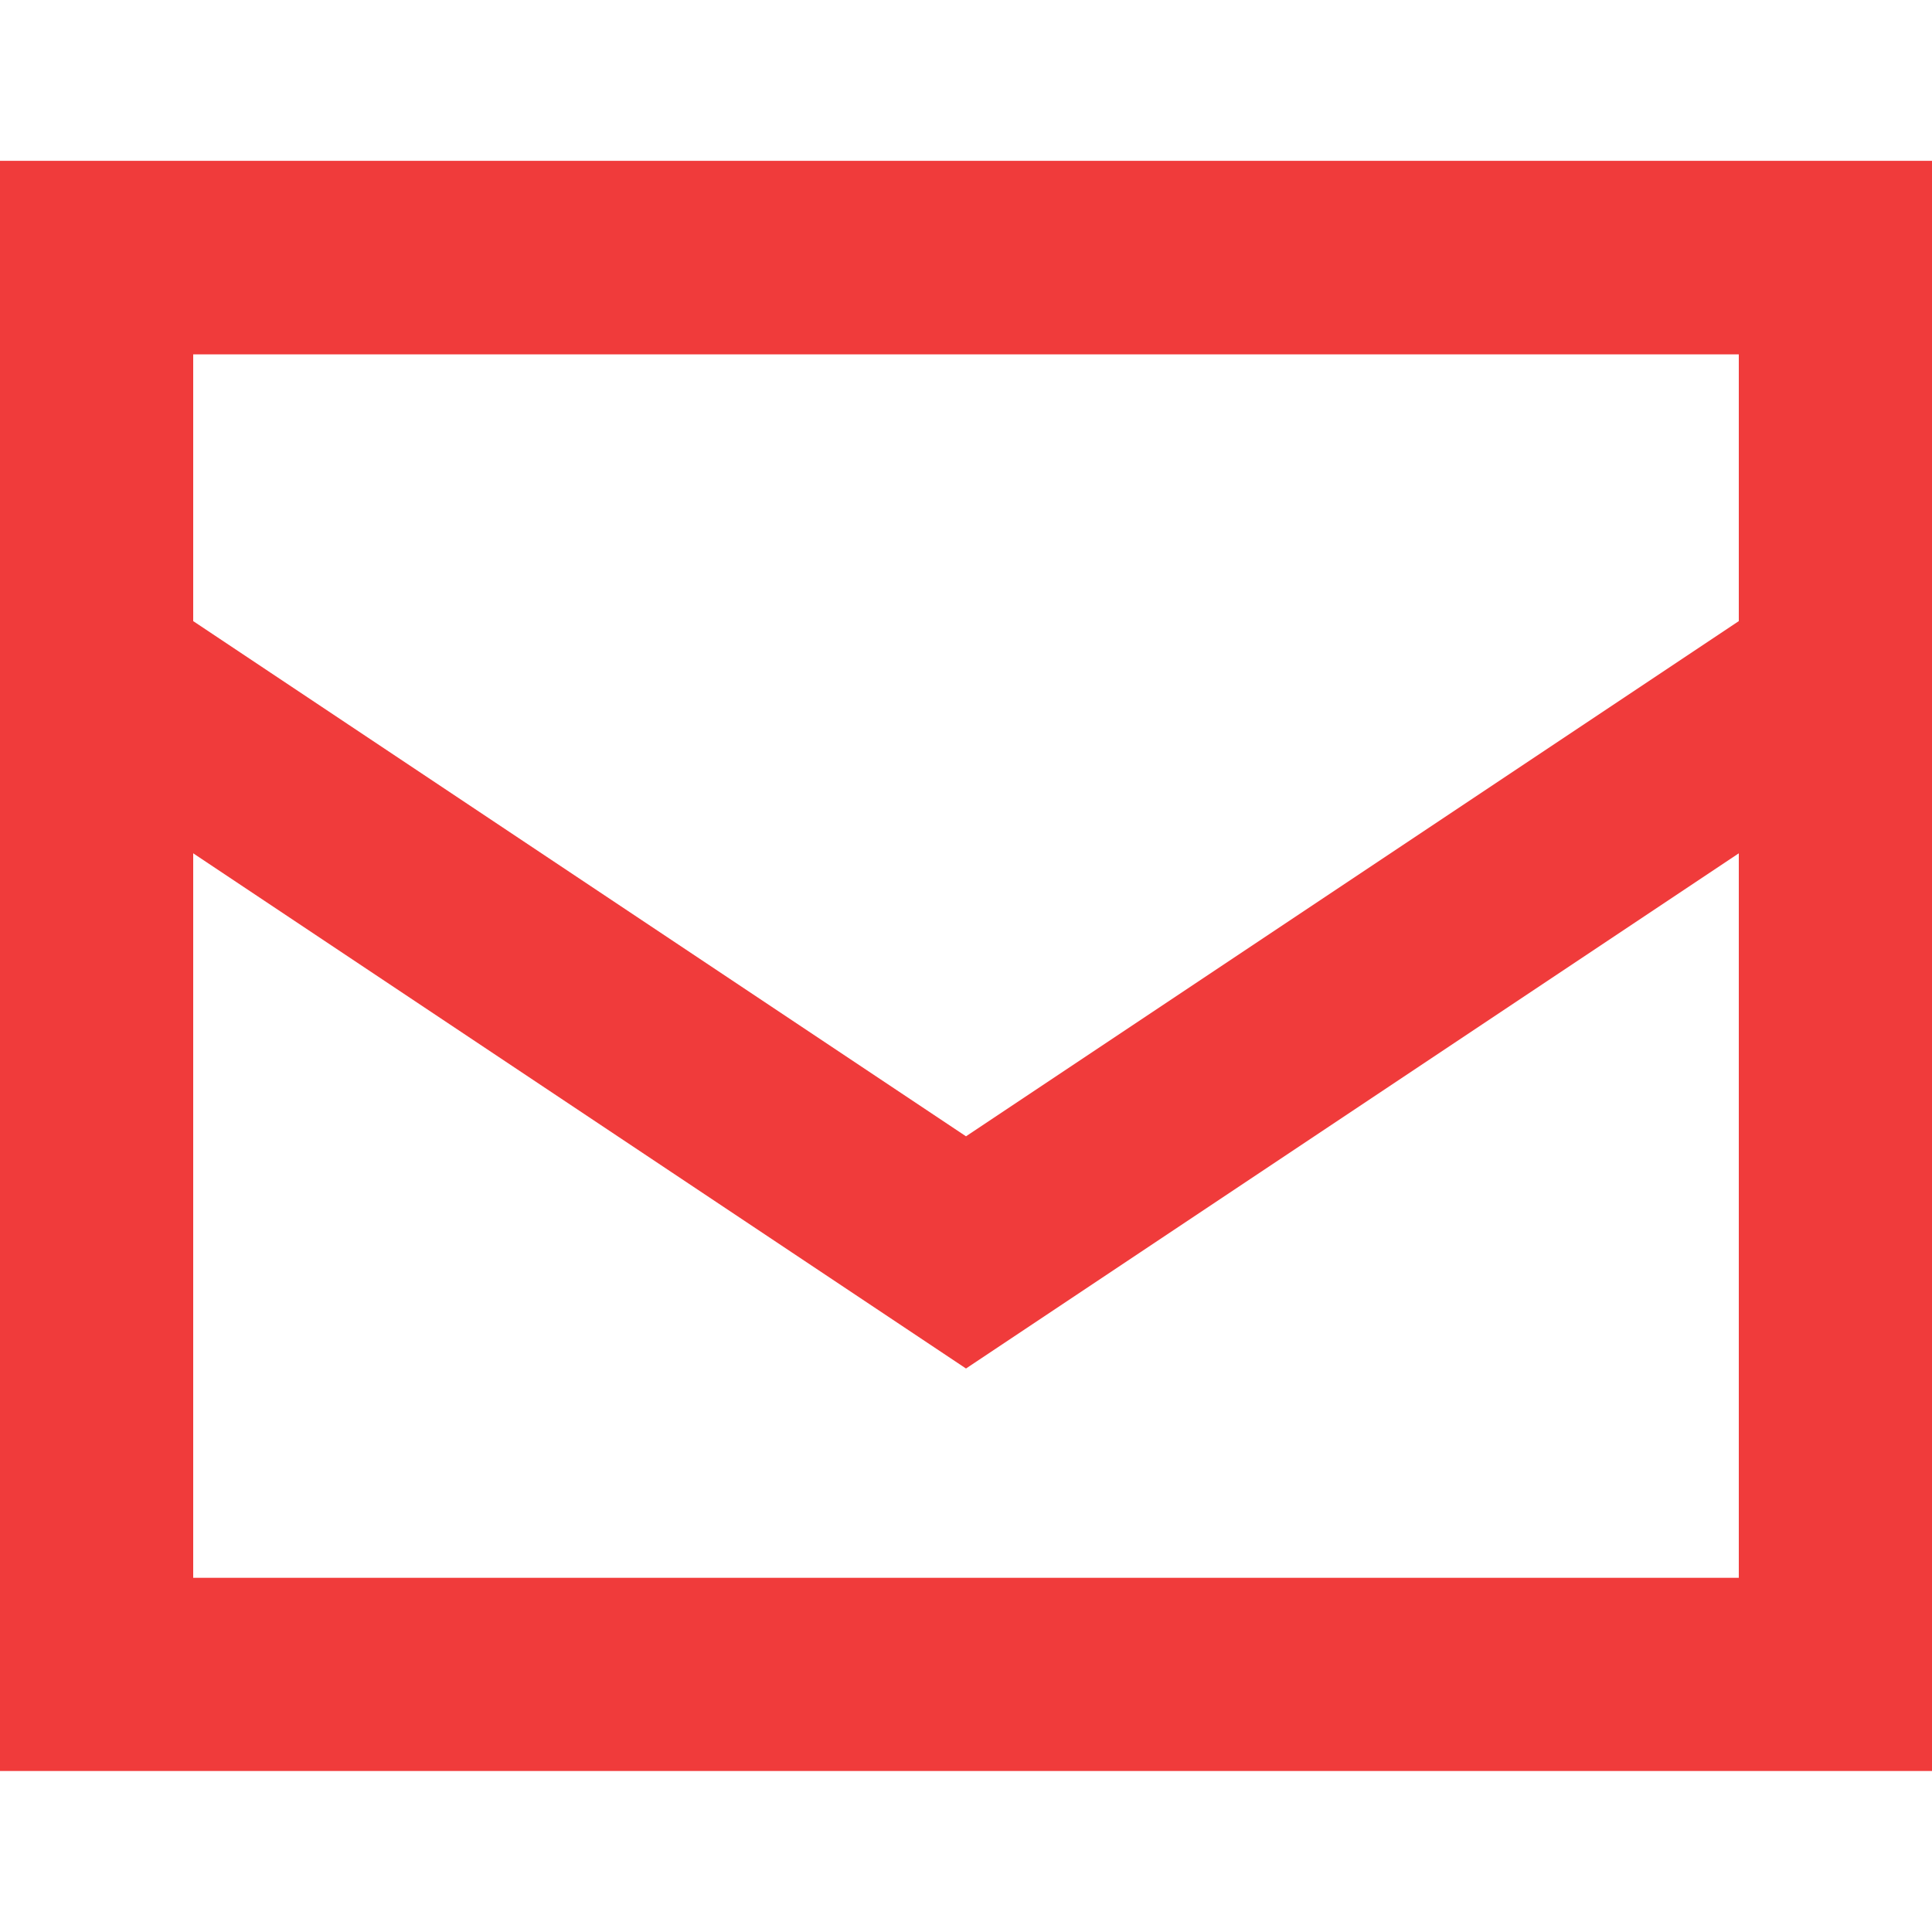
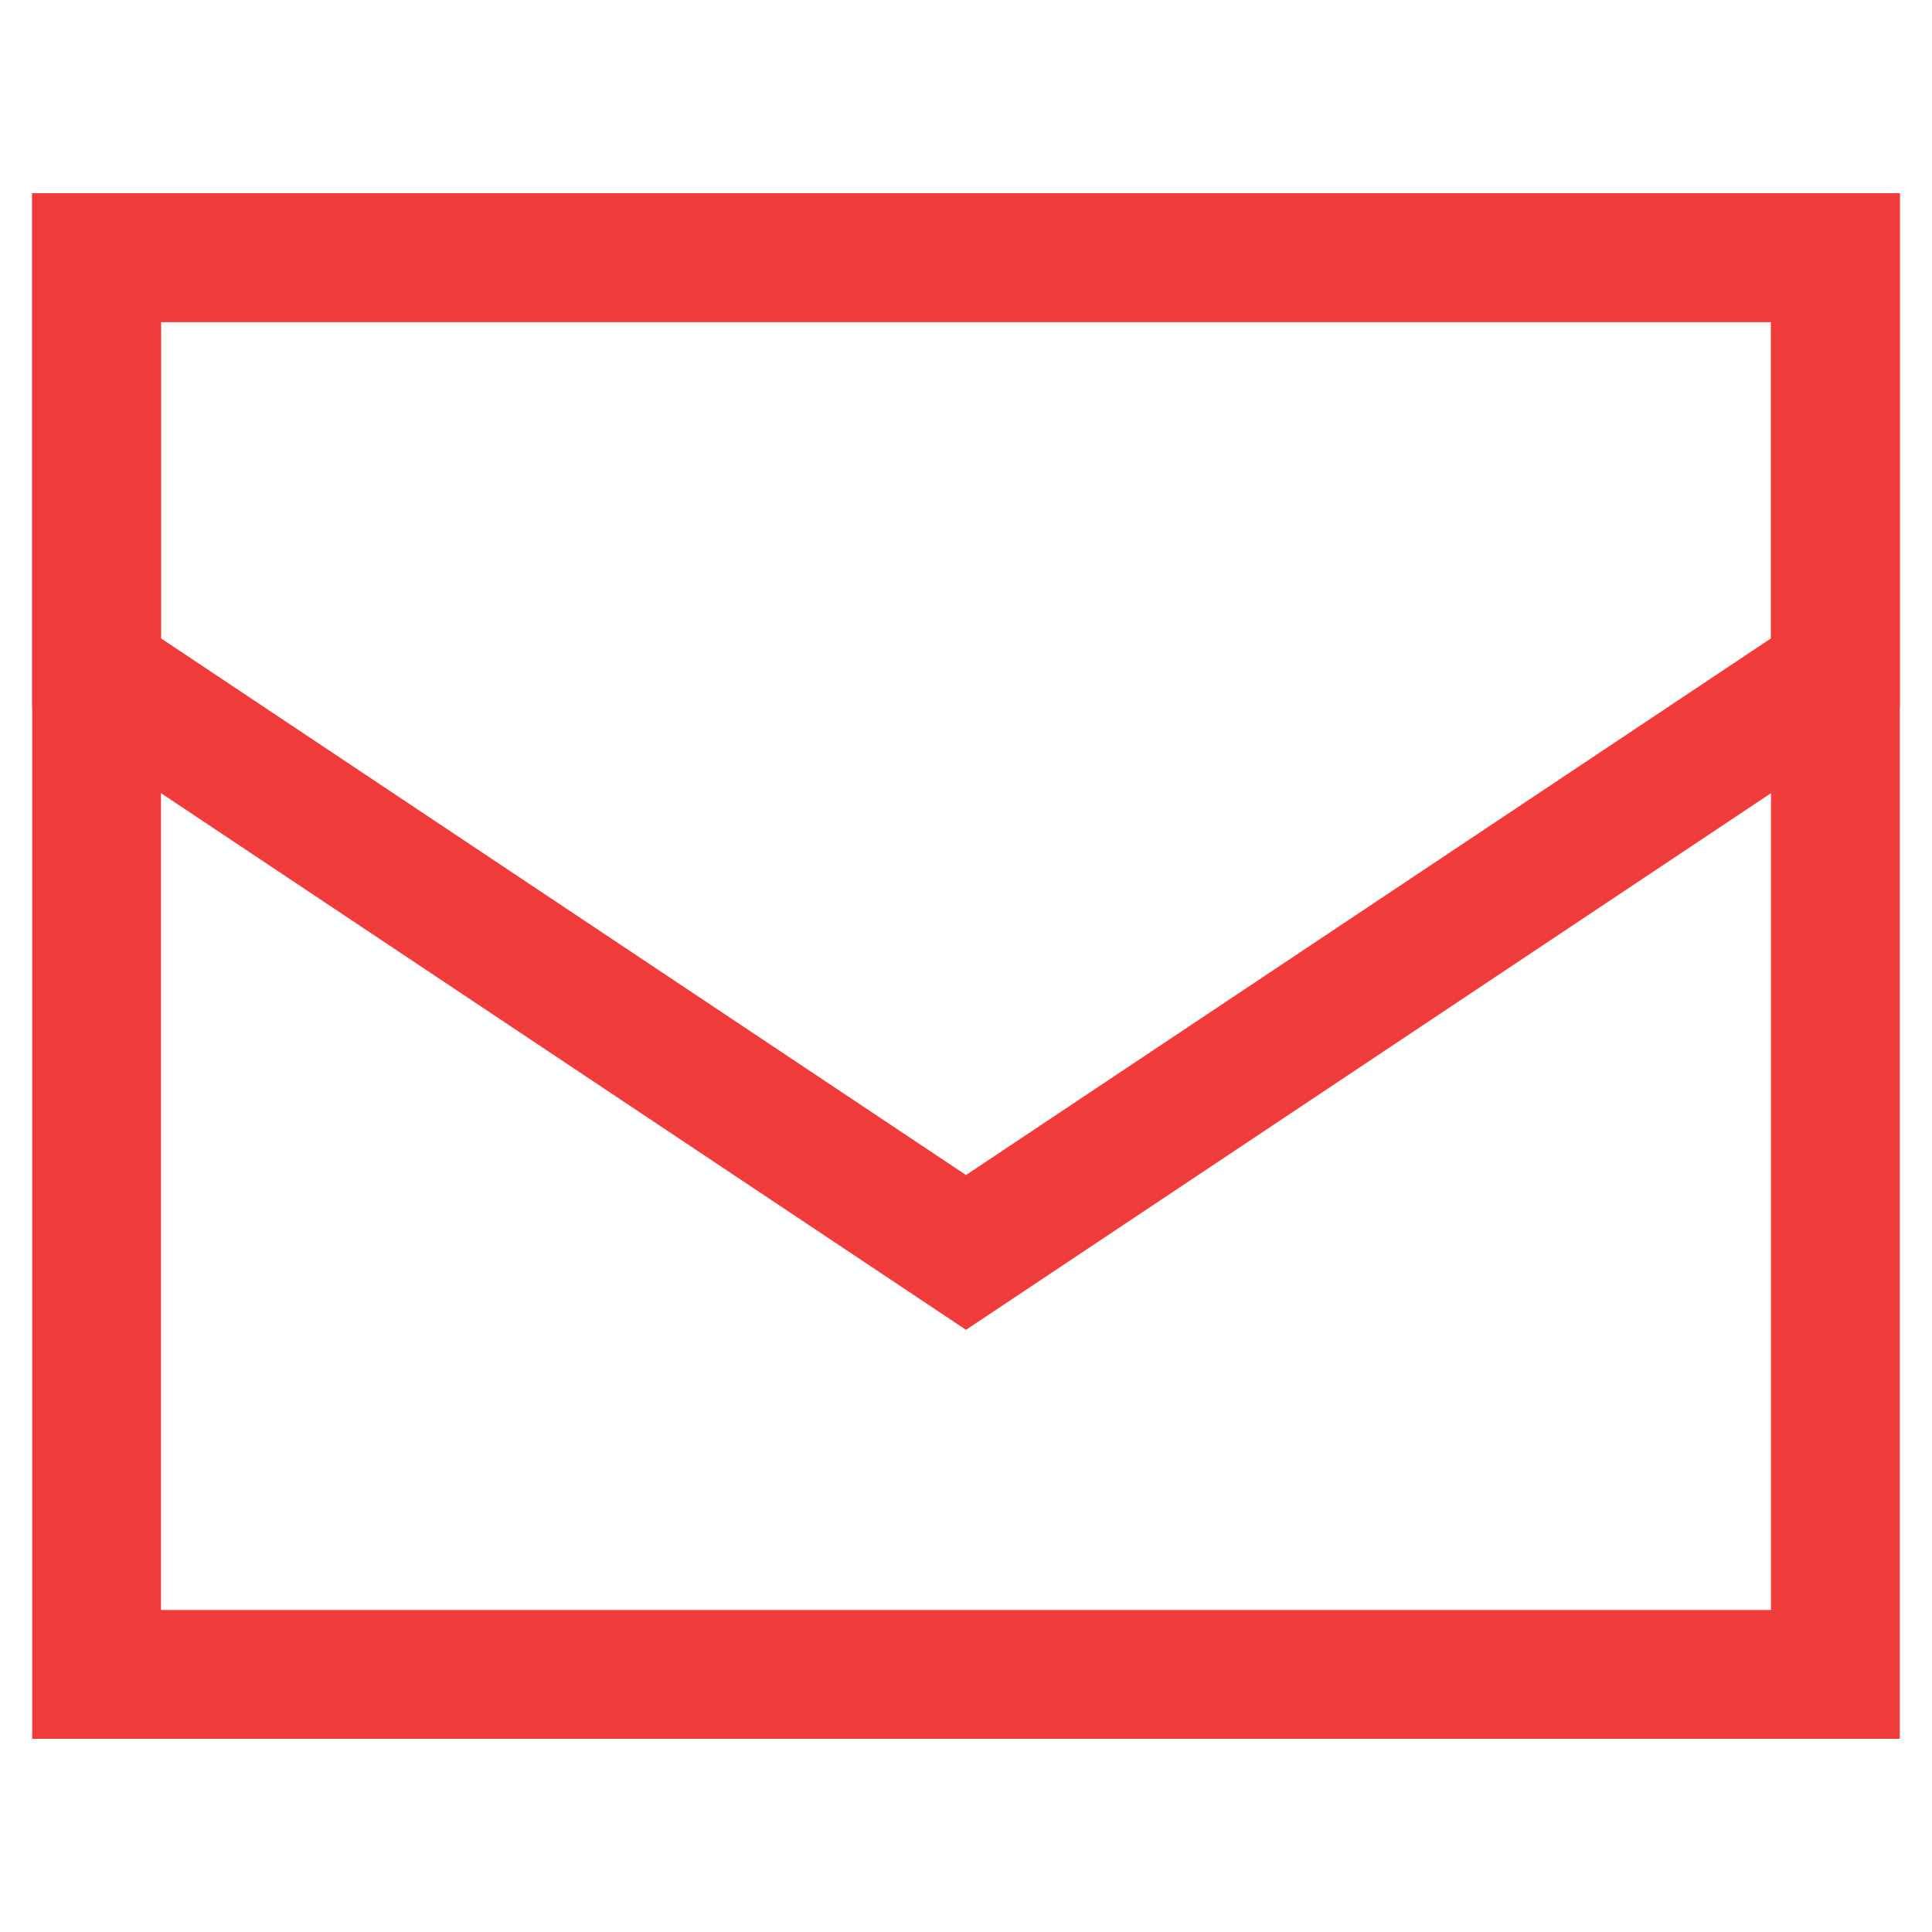
<svg xmlns="http://www.w3.org/2000/svg" viewBox="0 0 24 24" fill="none">
-   <path d="M1.2 3.2H22.8V20.8H1.2V3.2Z" stroke="#F03B3B" stroke-width="2.4" />
-   <path d="M1.2 3.2H22.8V8.358L12 15.558L1.2 8.358V3.2Z" stroke="#F03B3B" stroke-width="2.4" />
+   <path d="M1.2 3.2H22.8V20.8H1.2V3.2Z" stroke="#F03B3B" stroke-width="1.6" />
+   <path d="M1.2 3.2H22.8V8.358L12 15.558L1.2 8.358V3.2Z" stroke="#F03B3B" stroke-width="1.6" />
</svg>
